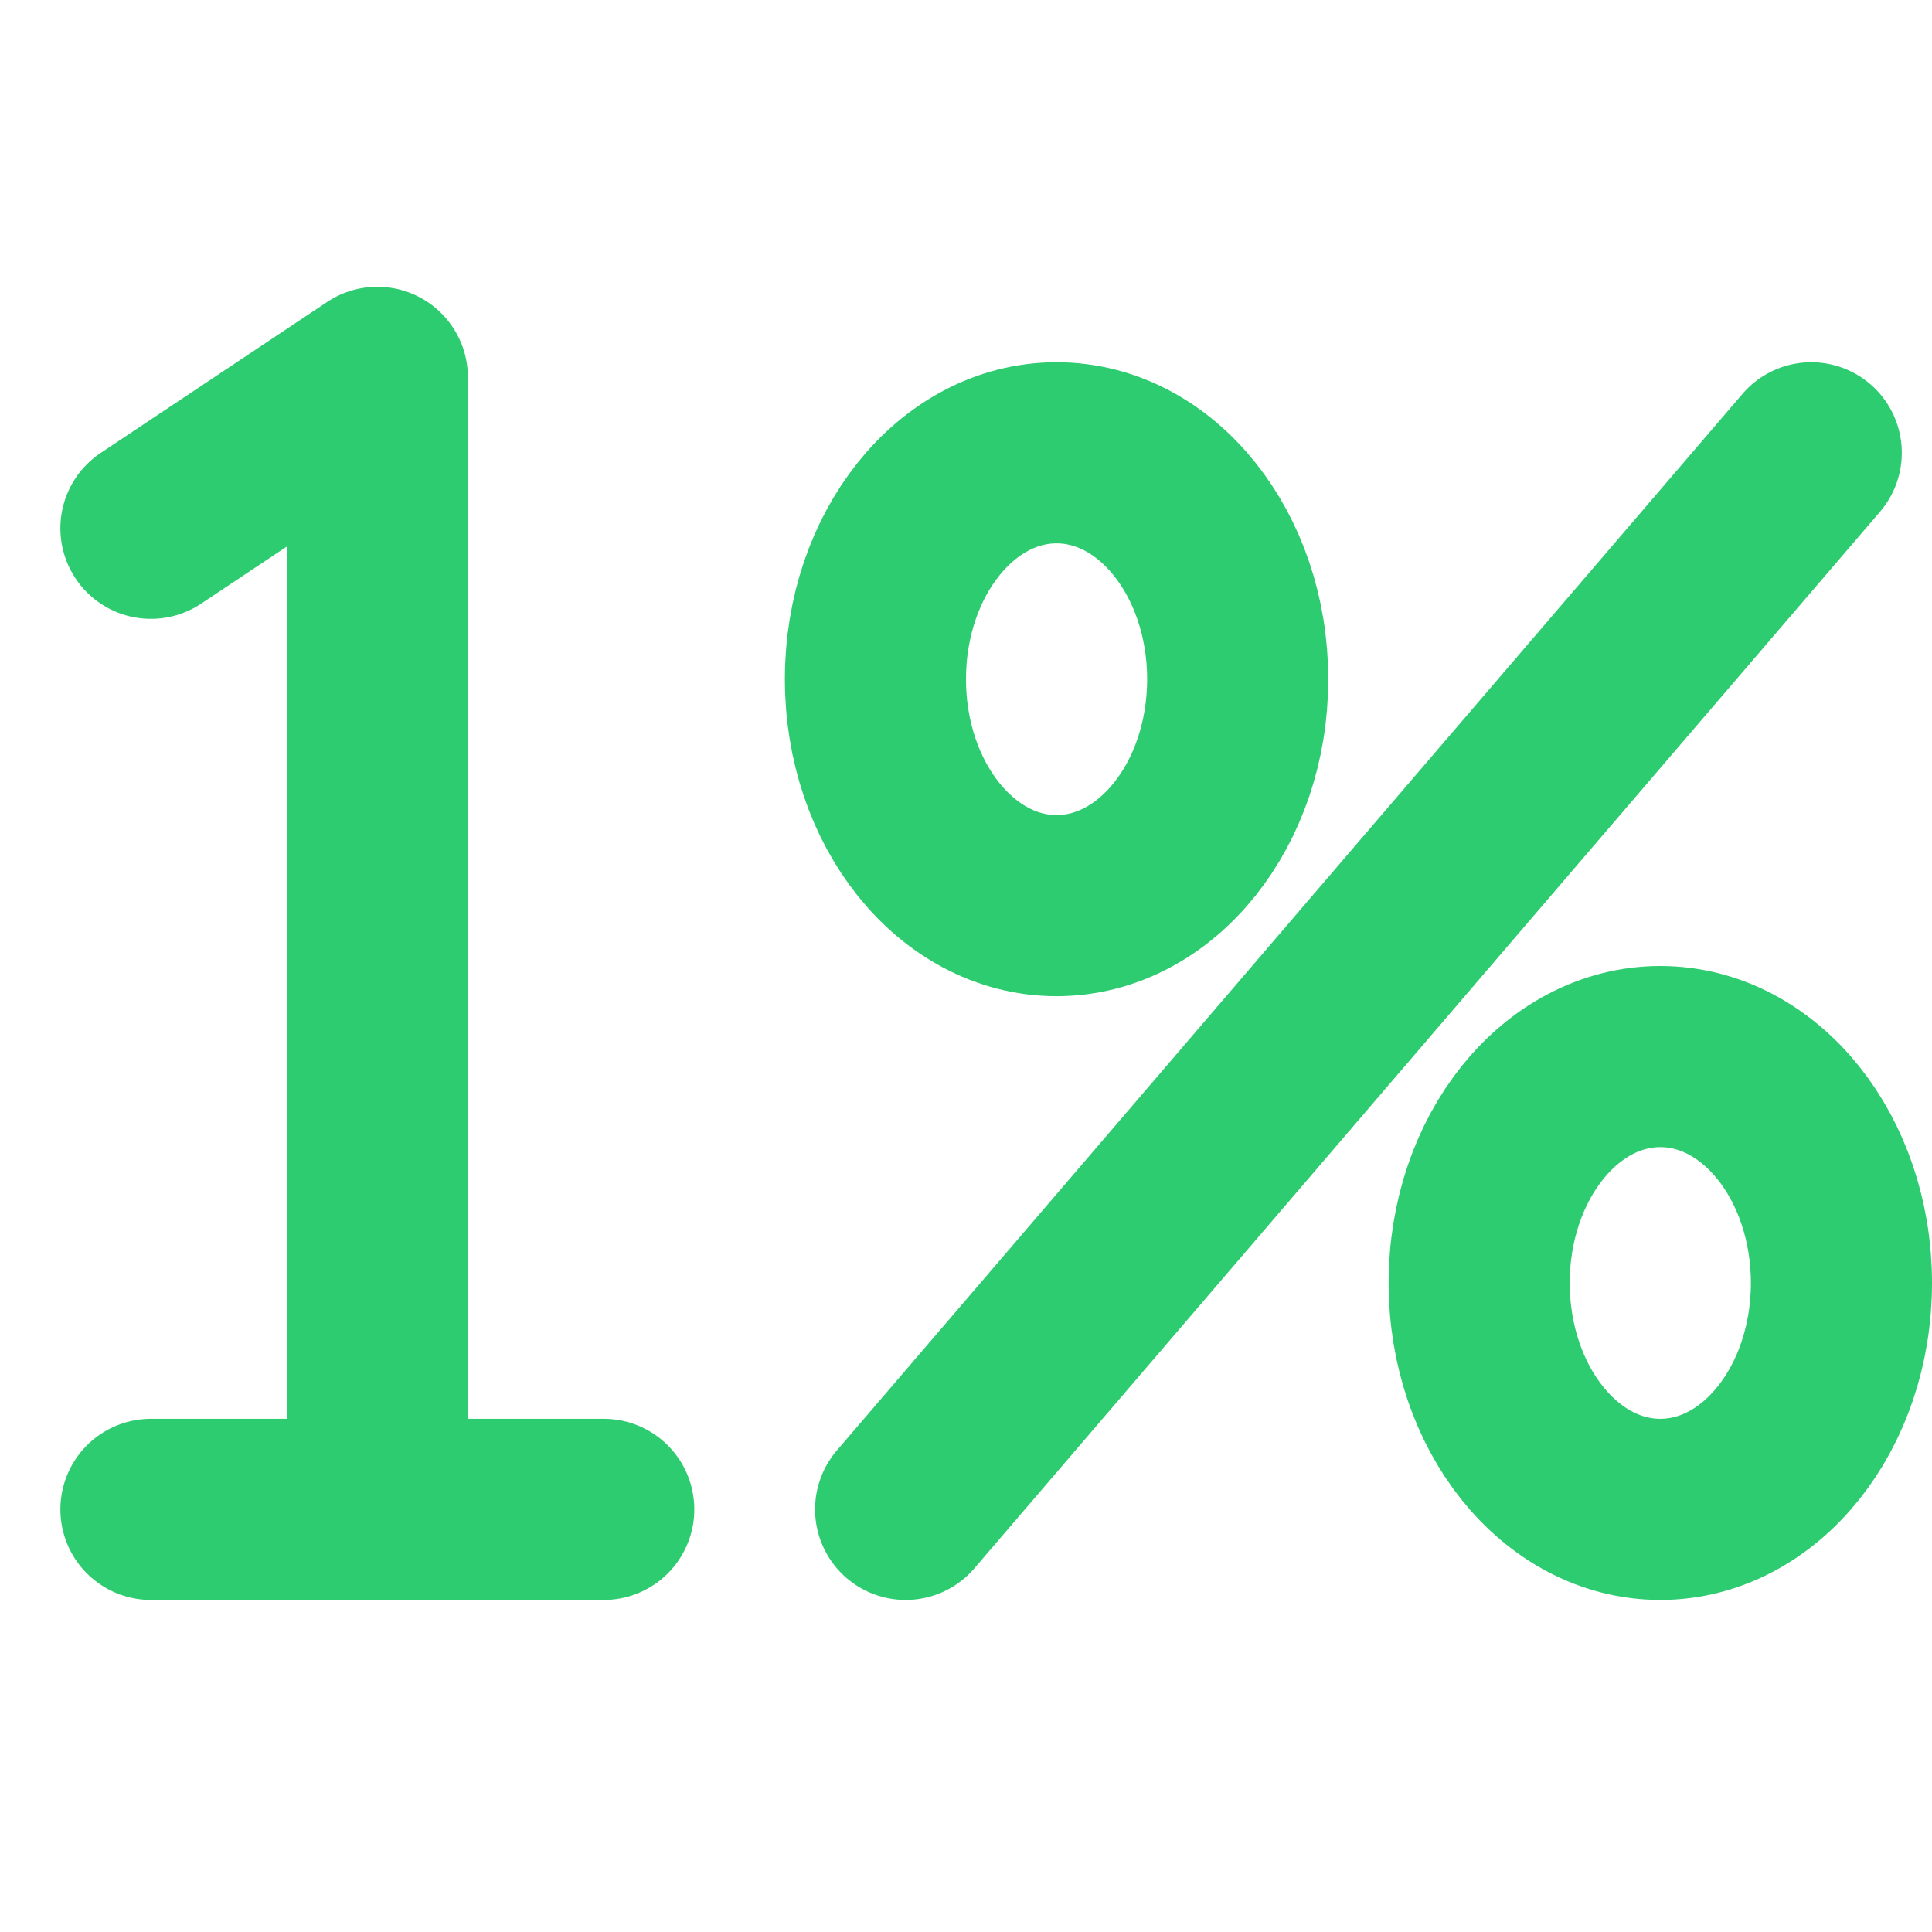
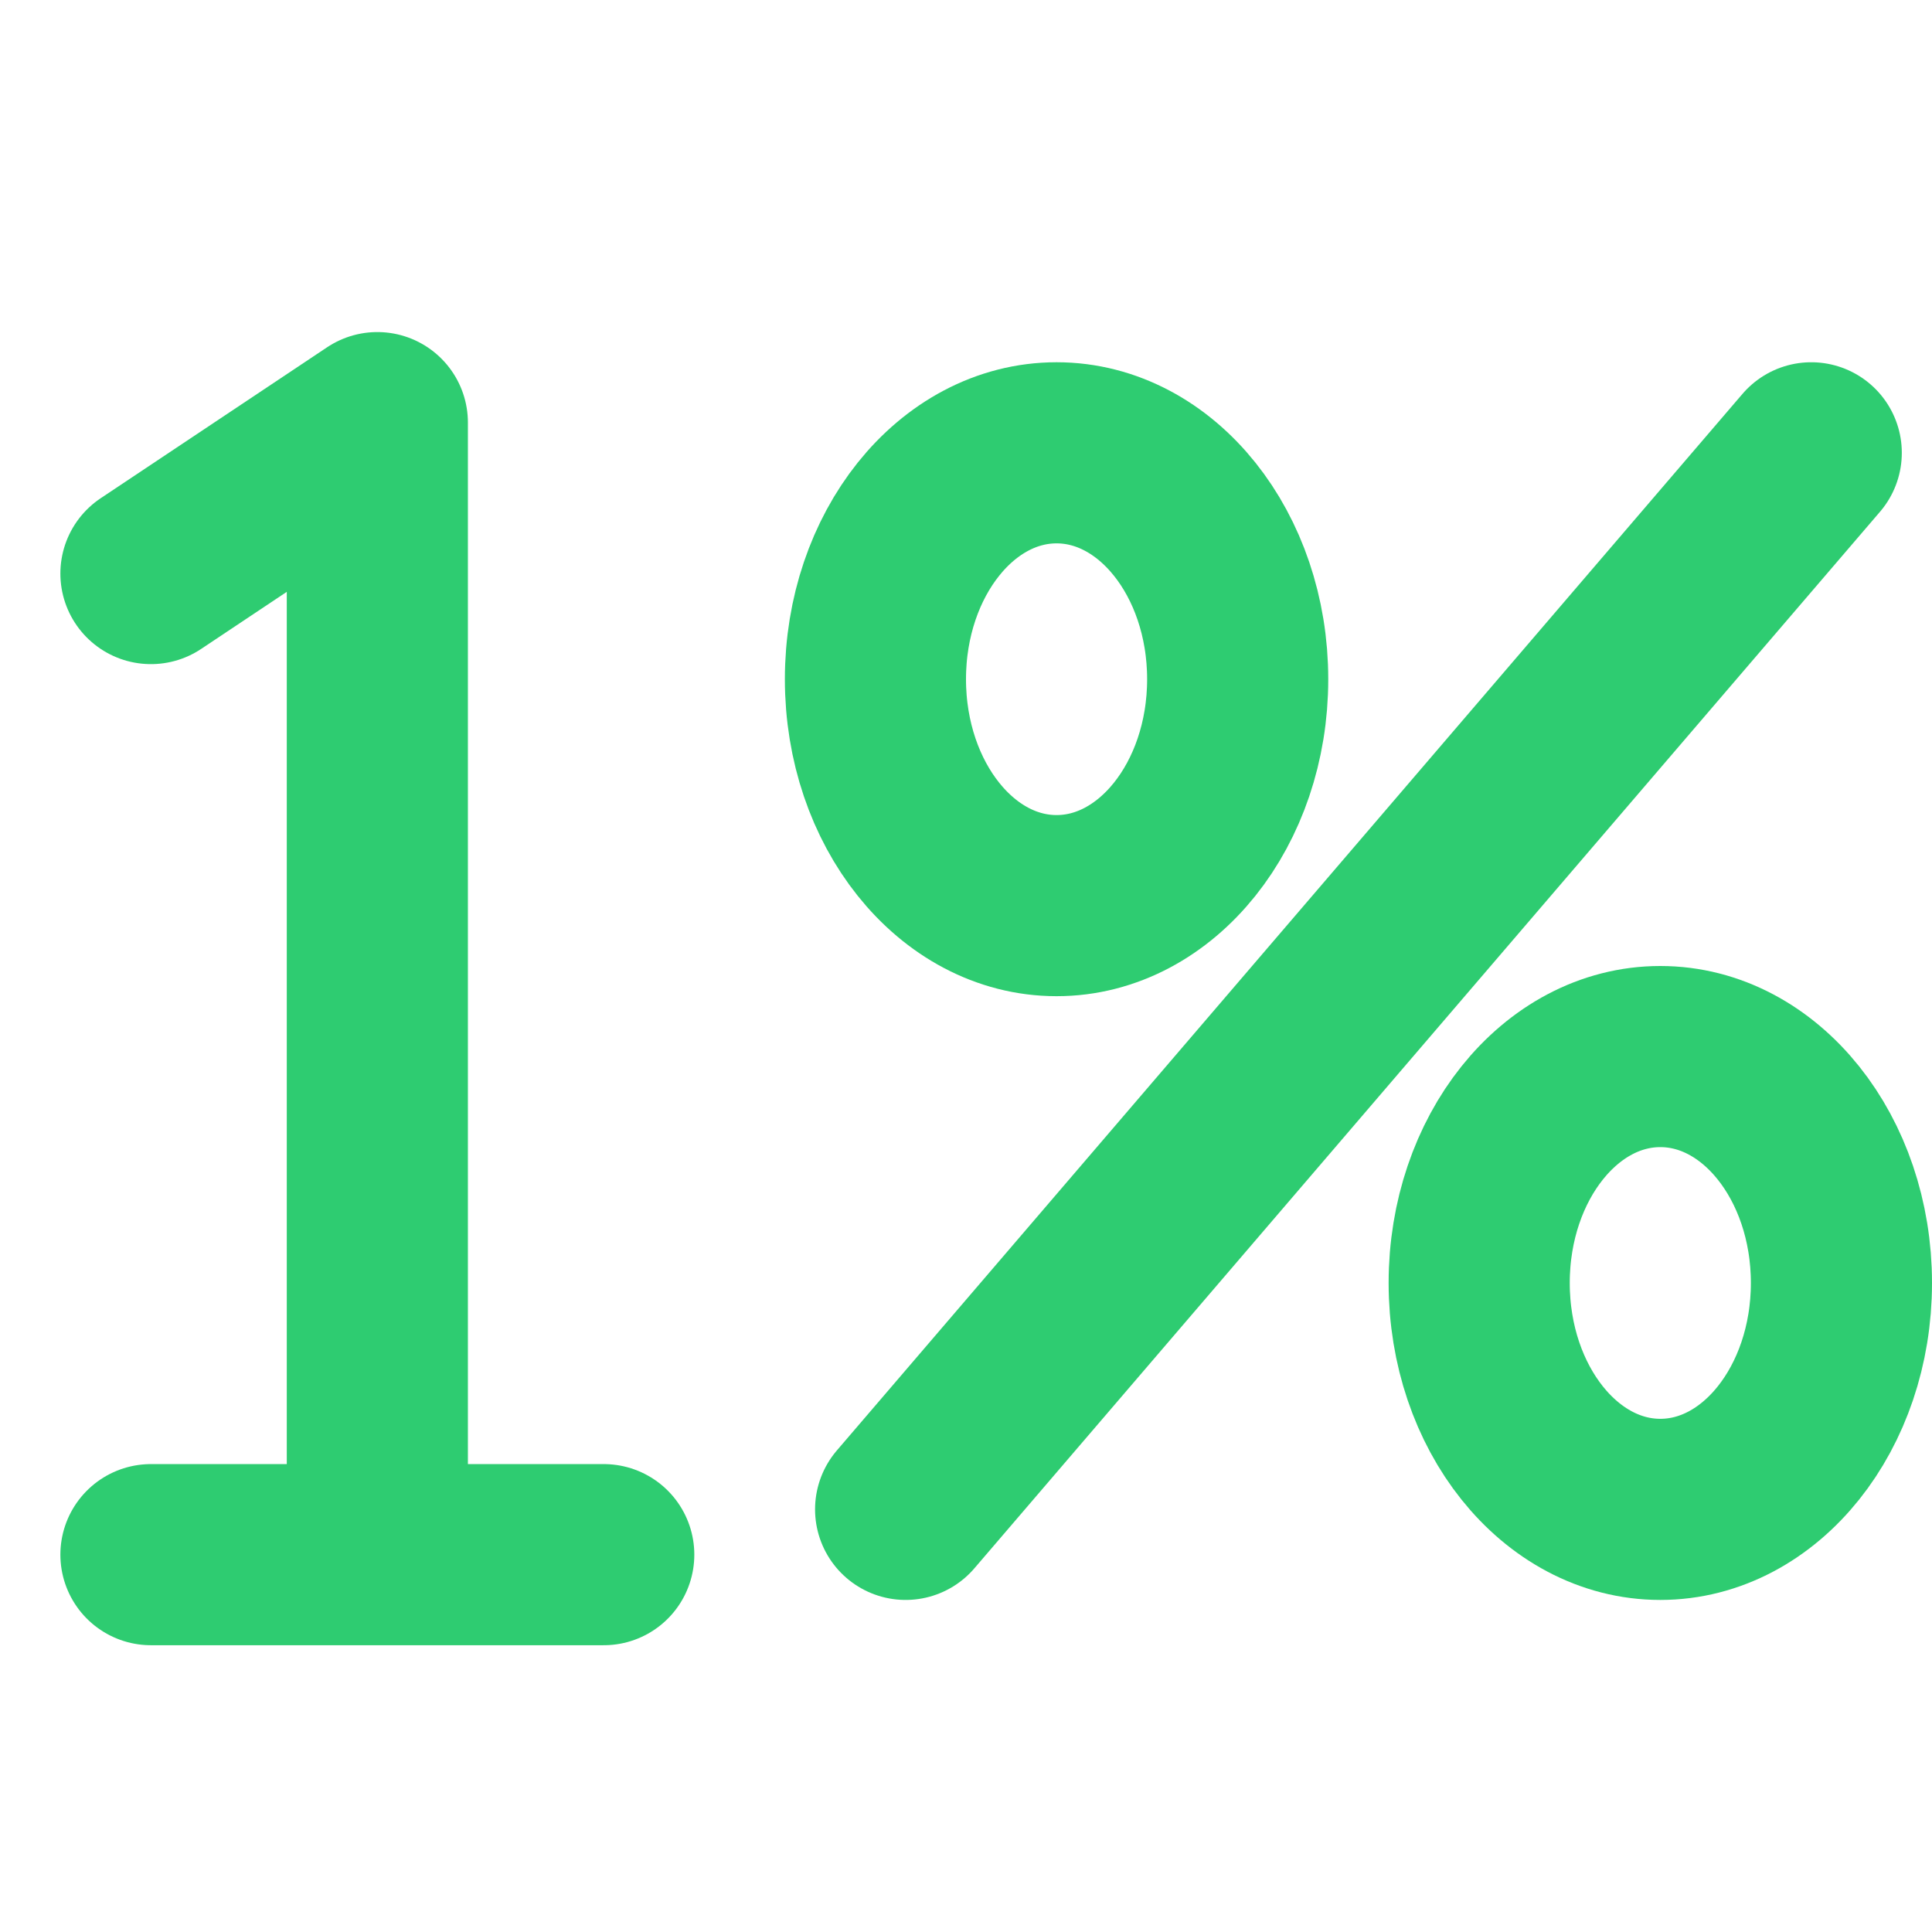
<svg xmlns="http://www.w3.org/2000/svg" viewBox="0 0 128 128">
  <g fill="none" stroke="#2ecc71" stroke-linecap="round" stroke-linejoin="round" stroke-width="12">
-     <path d="m10 35 15-10v75m-15 0h30" />
+     <path d="m10 38 15-10v75m-15 0h30" />
    <ellipse cx="70" cy="45" rx="12" ry="15" />
    <ellipse cx="110" cy="85" rx="12" ry="15" />
    <path d="m60 100 60-70" />
  </g>
</svg>
